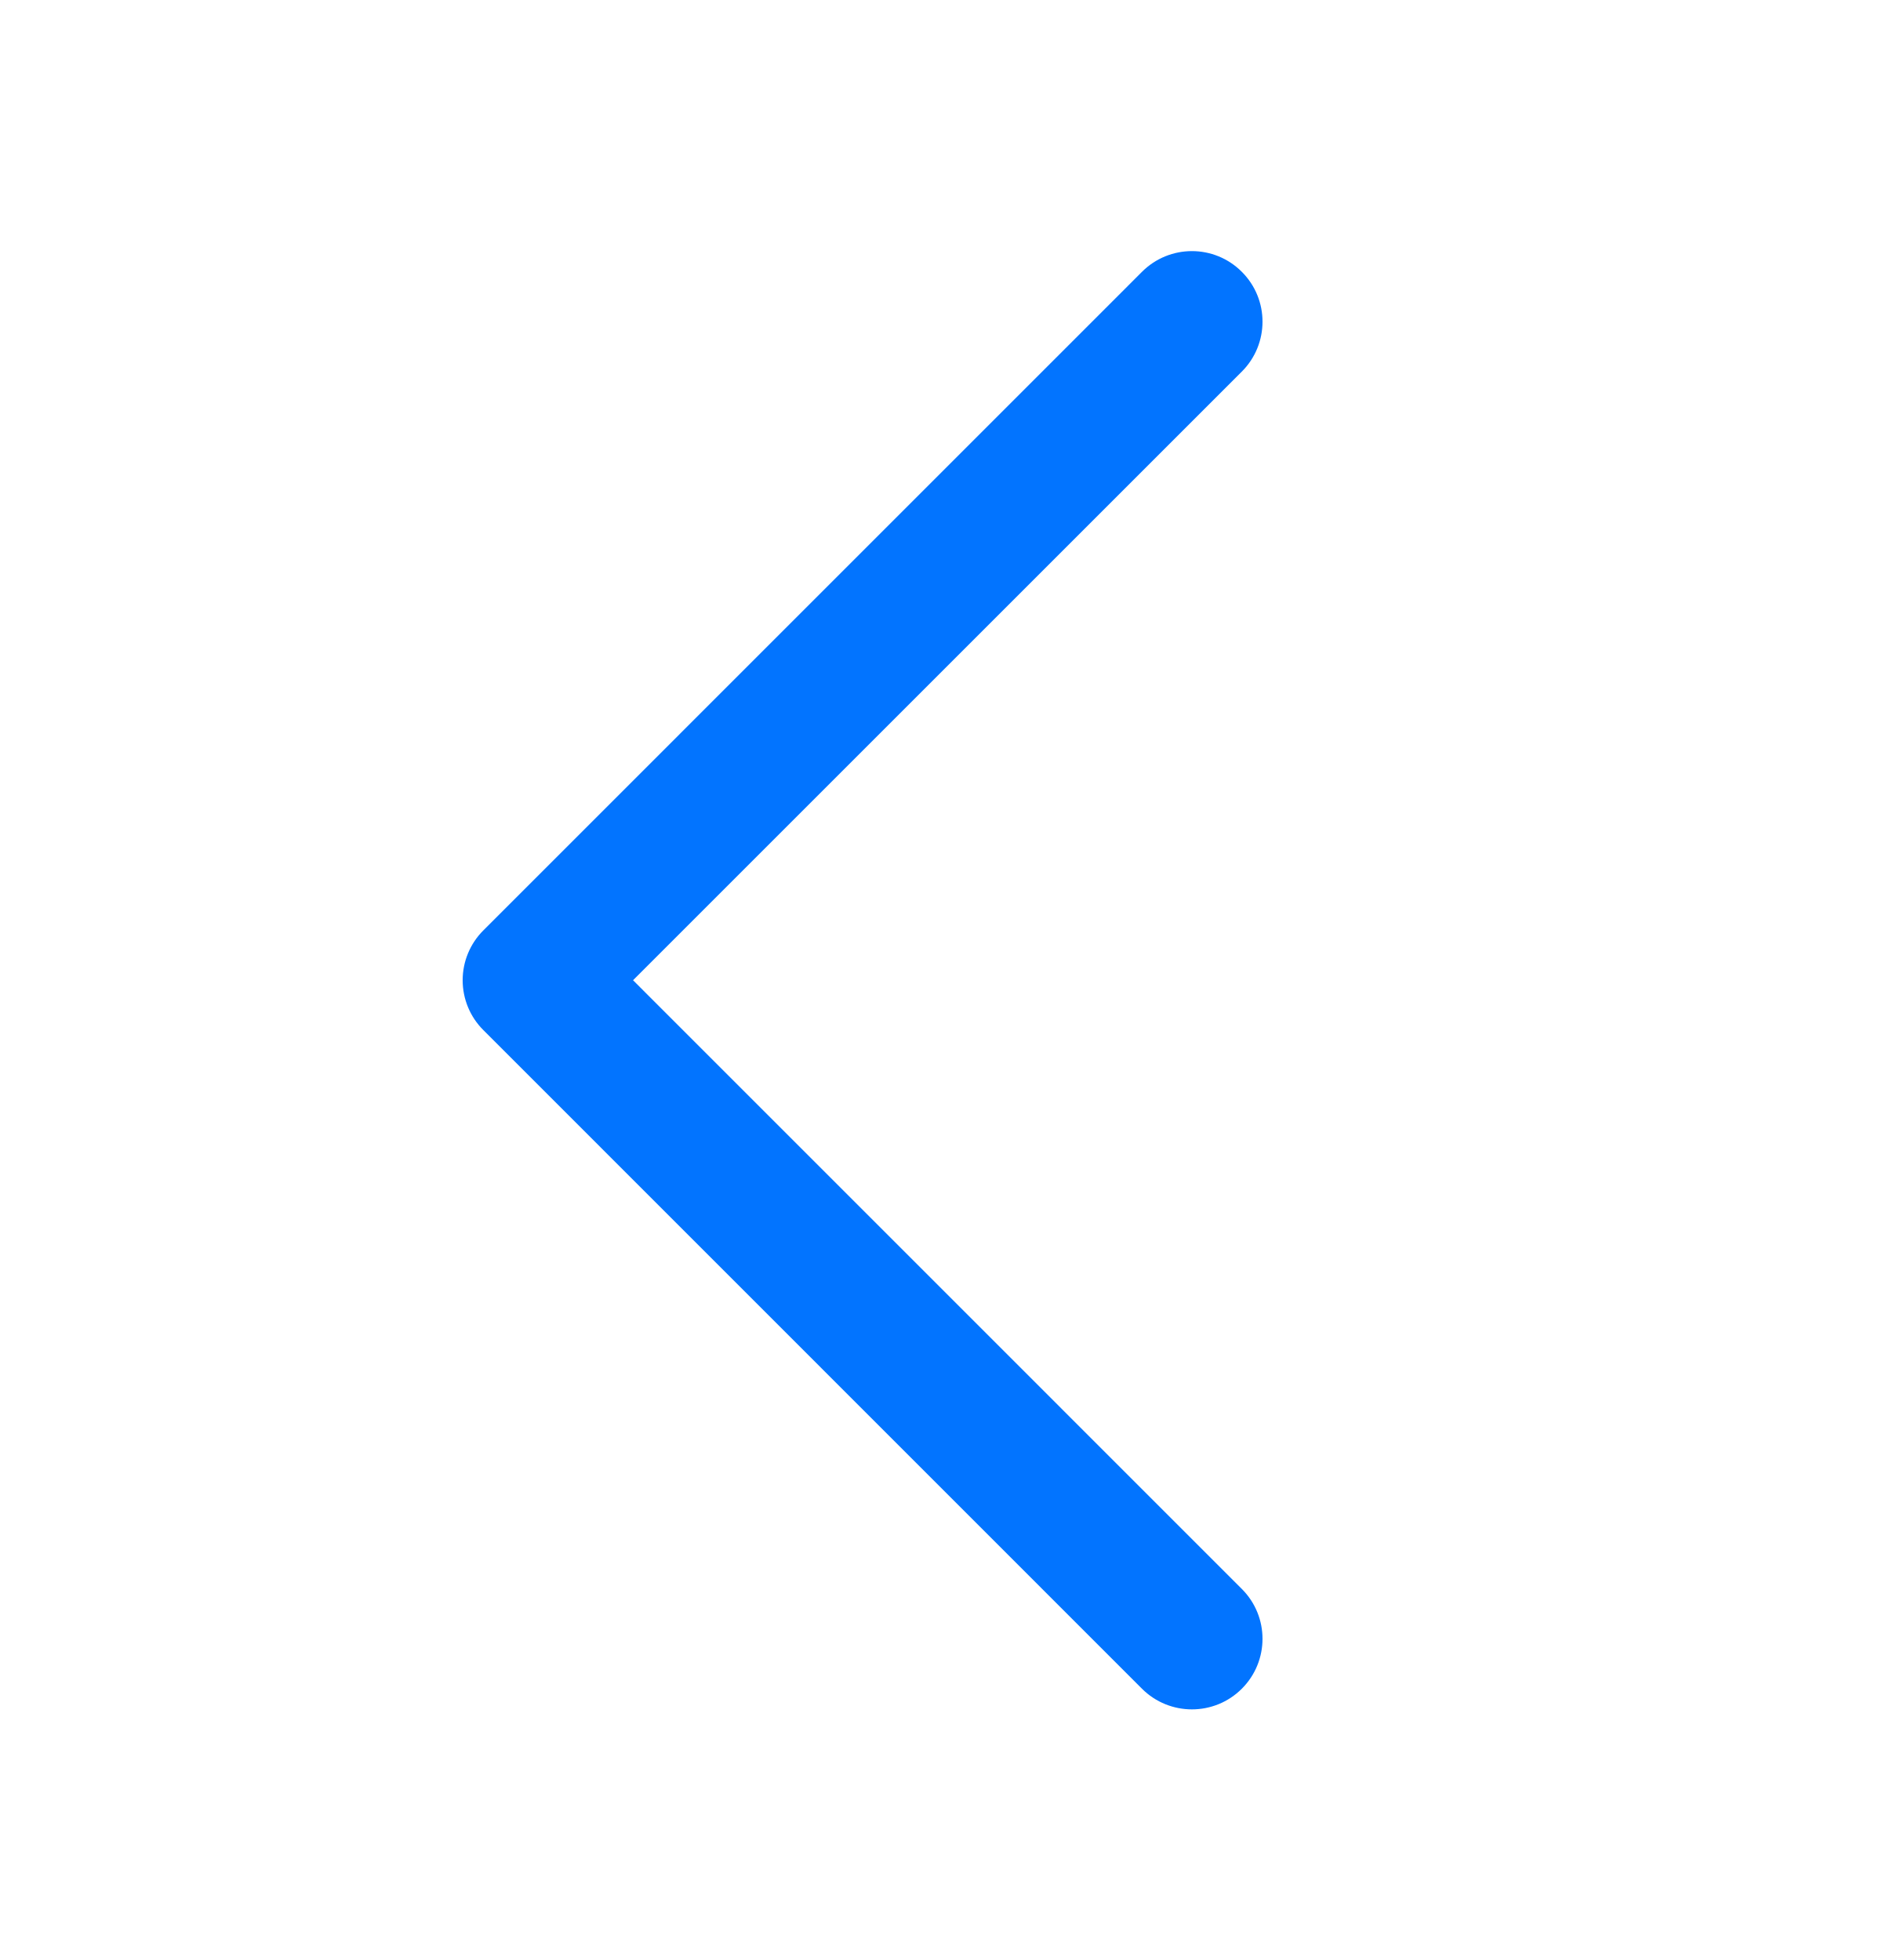
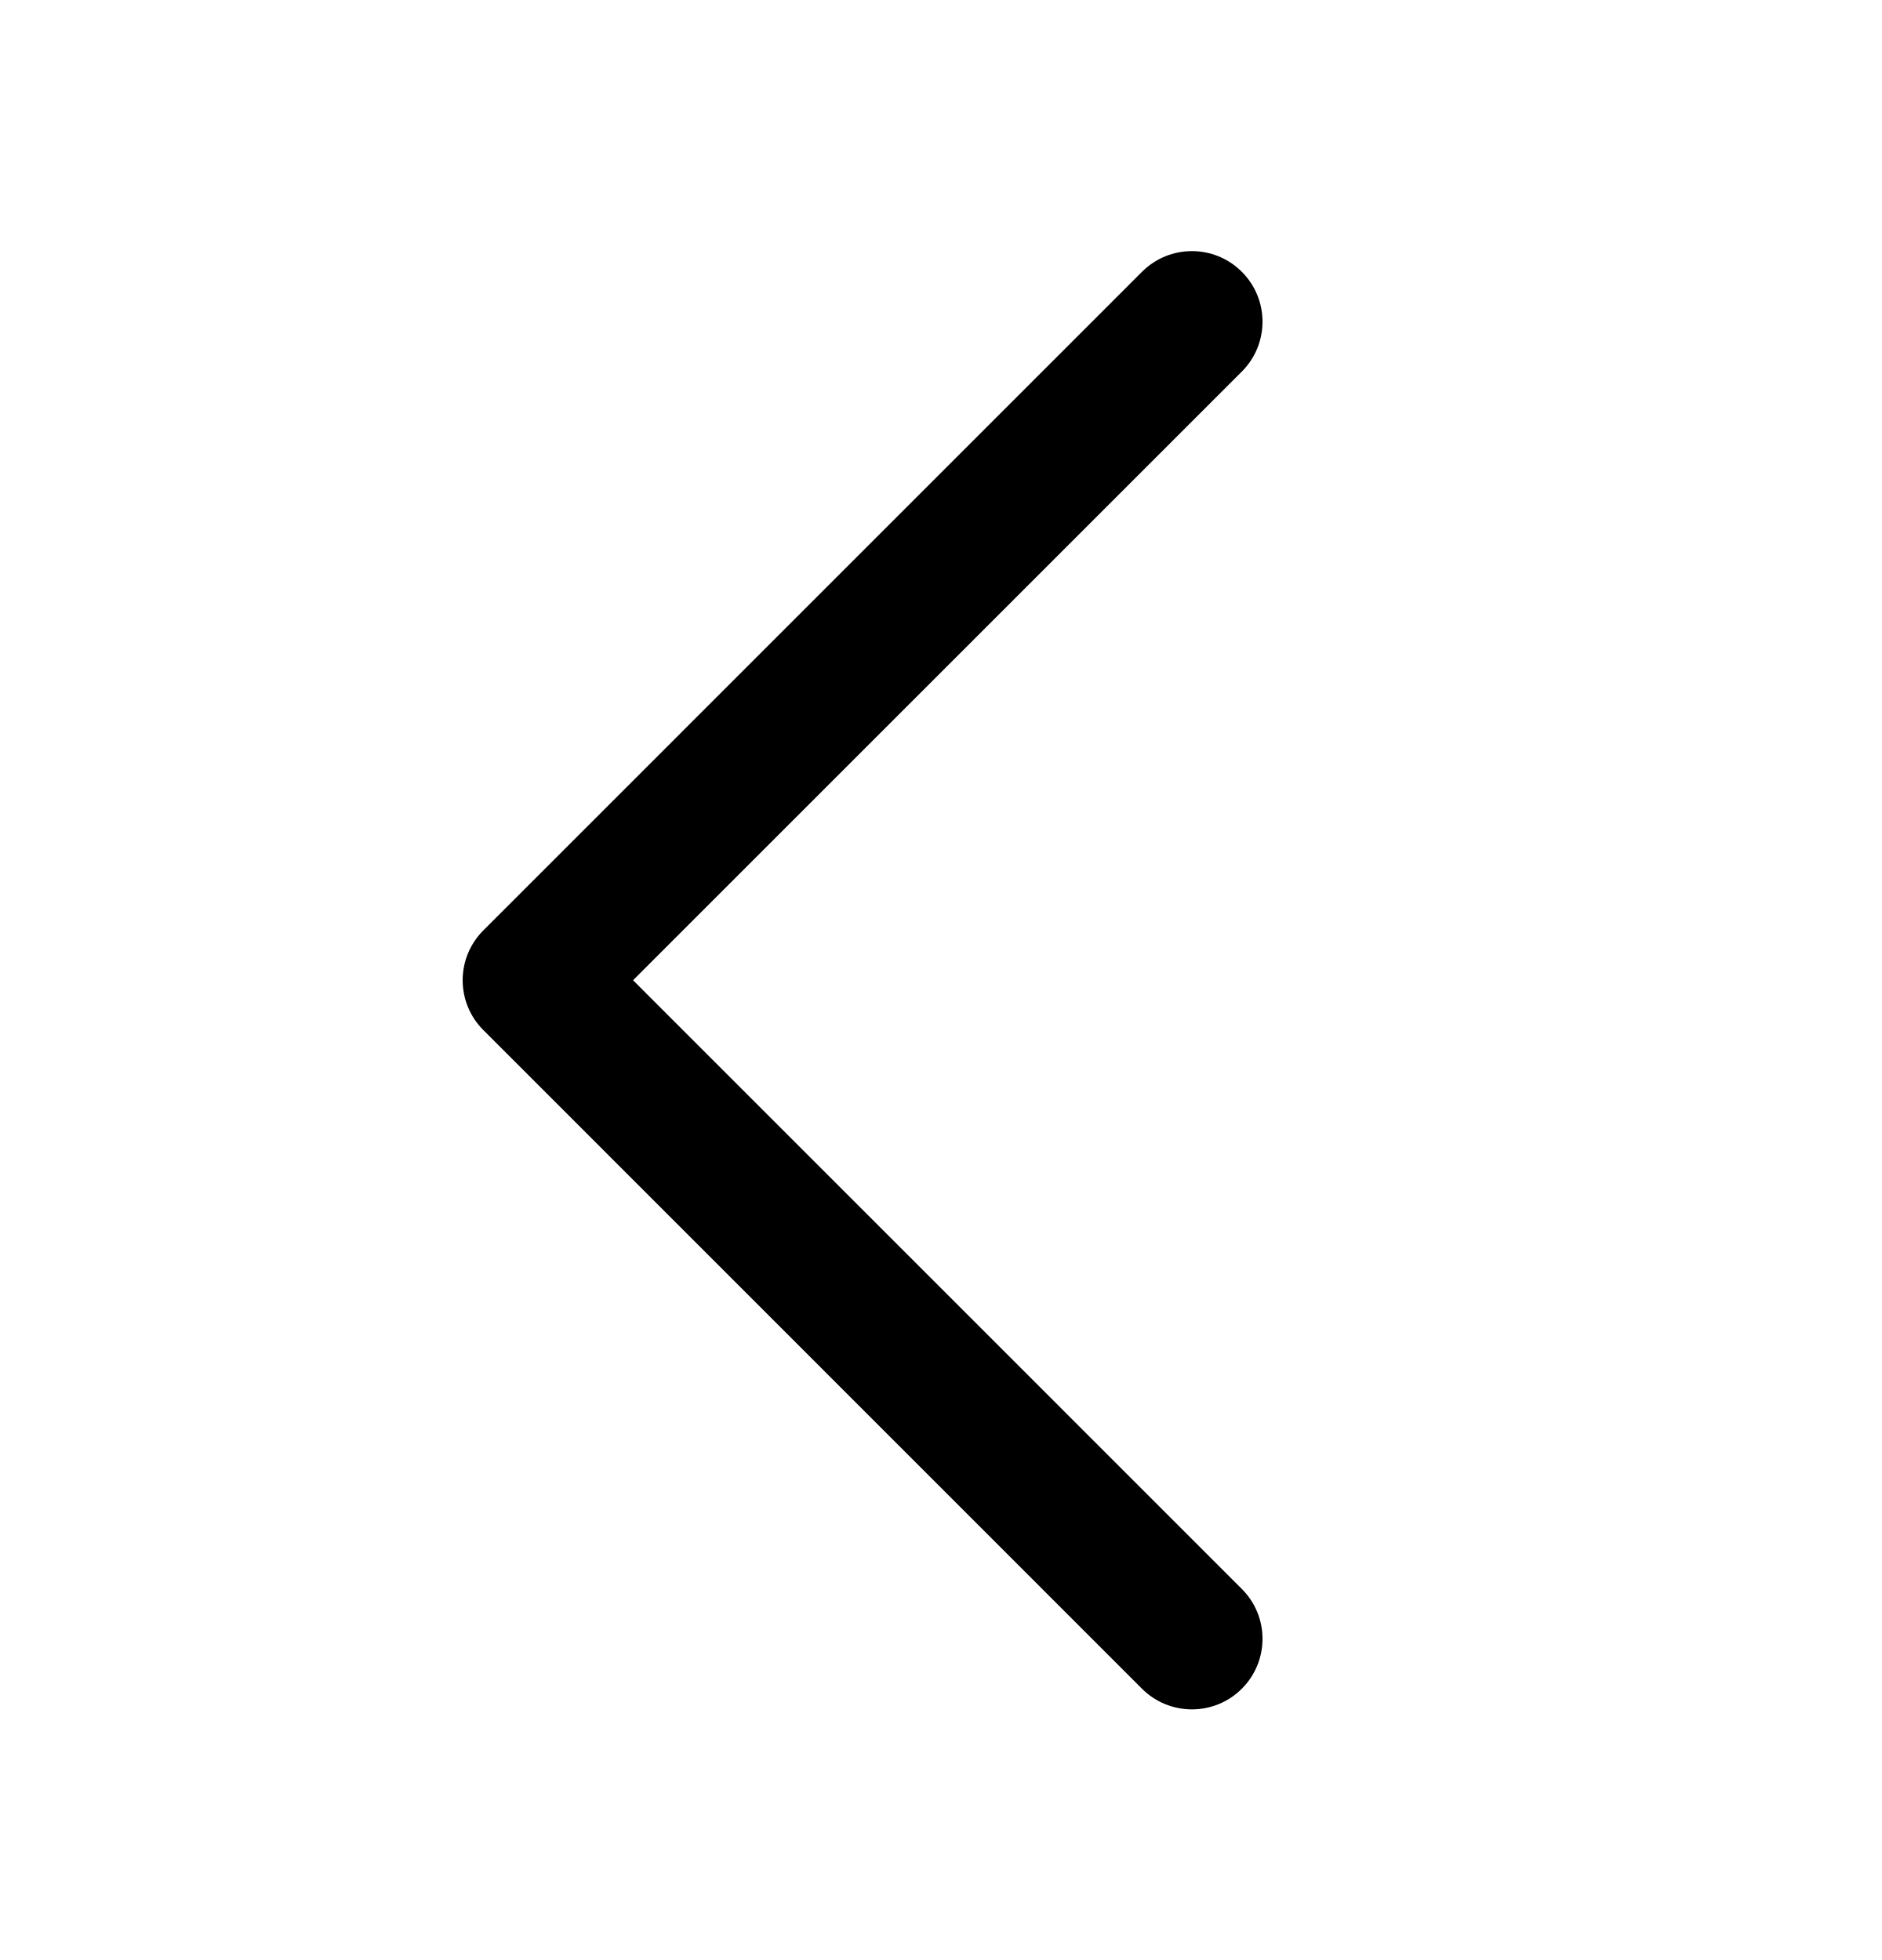
<svg xmlns="http://www.w3.org/2000/svg" width="24" height="25" viewBox="0 0 24 25" fill="none">
  <g id="icon/chevron-left">
-     <path id="Vector 192 (Stroke)" fill-rule="evenodd" clip-rule="evenodd" d="M15.836 3.467C16.188 3.818 16.188 4.388 15.836 4.74L8.073 12.503L15.836 20.267C16.188 20.618 16.188 21.188 15.836 21.54C15.485 21.891 14.915 21.891 14.563 21.54L6.164 13.139C5.995 12.971 5.9 12.742 5.9 12.503C5.9 12.264 5.995 12.036 6.164 11.867L14.563 3.467C14.915 3.115 15.485 3.115 15.836 3.467Z" fill="#0274FF" />
+     <path id="Vector 192 (Stroke)" fill-rule="evenodd" clip-rule="evenodd" d="M15.836 3.467C16.188 3.818 16.188 4.388 15.836 4.74L8.073 12.503L15.836 20.267C16.188 20.618 16.188 21.188 15.836 21.54C15.485 21.891 14.915 21.891 14.563 21.54L6.164 13.139C5.995 12.971 5.9 12.742 5.9 12.503C5.9 12.264 5.995 12.036 6.164 11.867L14.563 3.467C14.915 3.115 15.485 3.115 15.836 3.467Z" fill="currentColor" />
  </g>
</svg>
